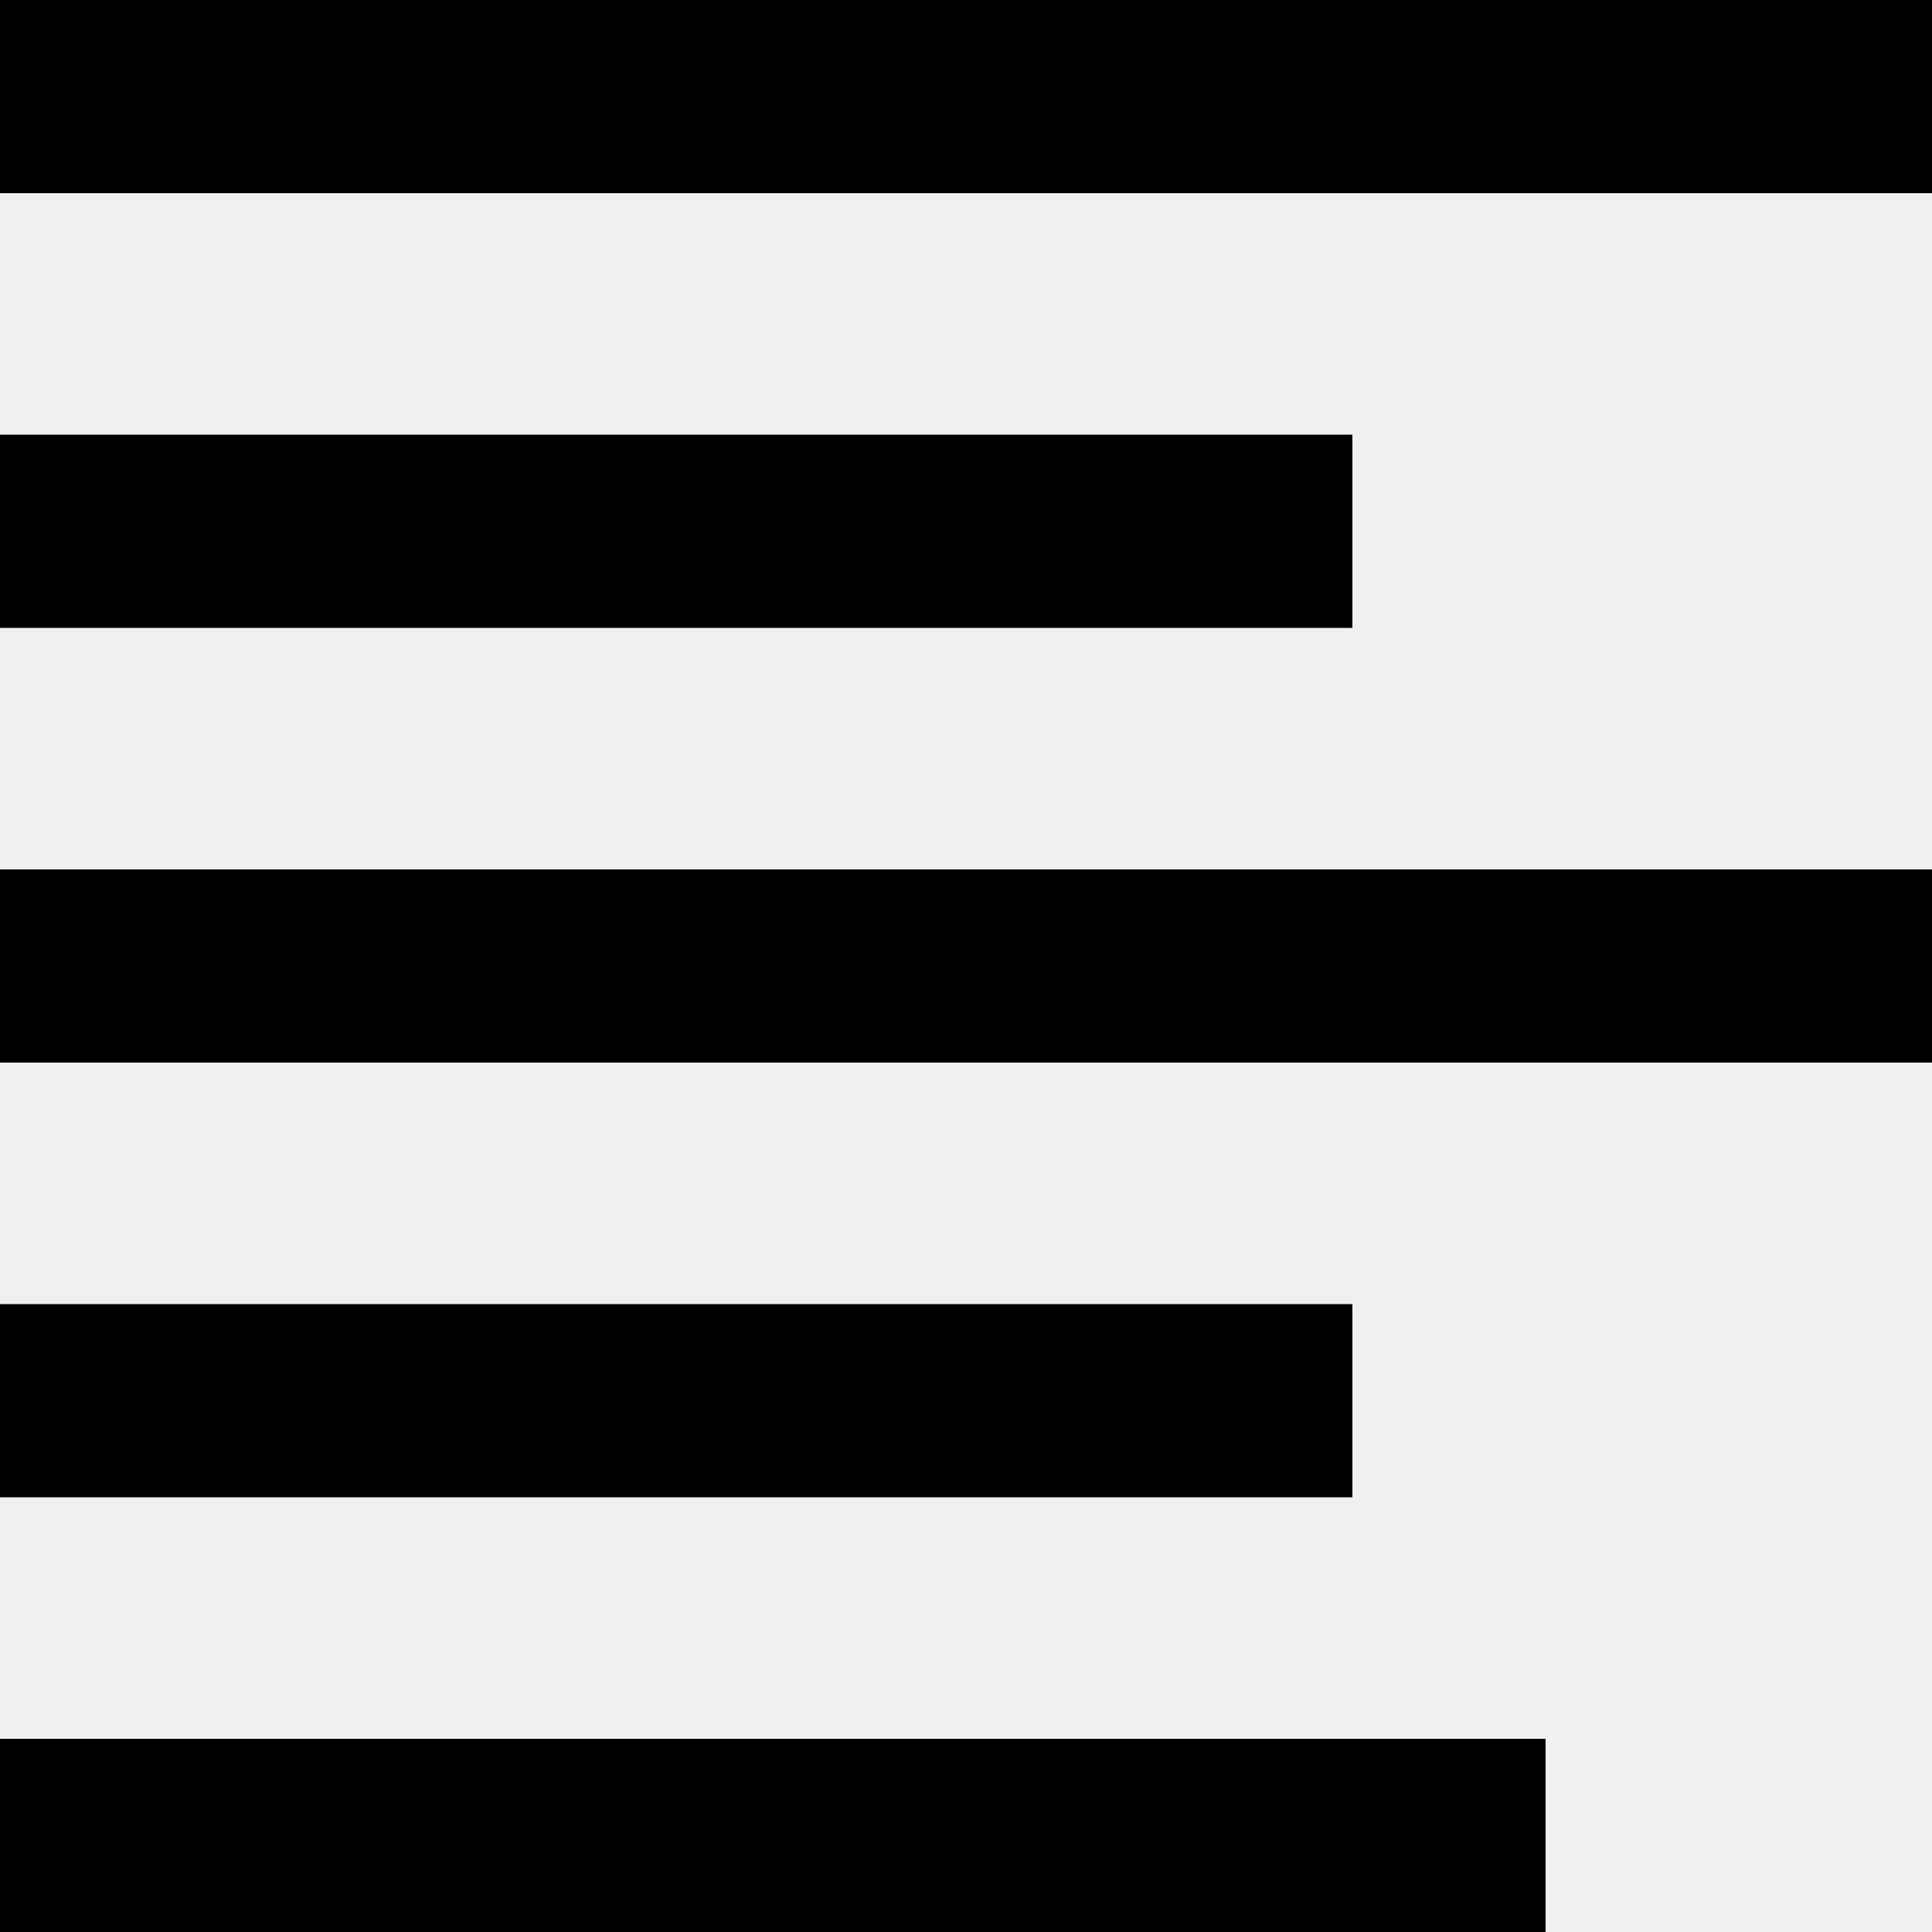
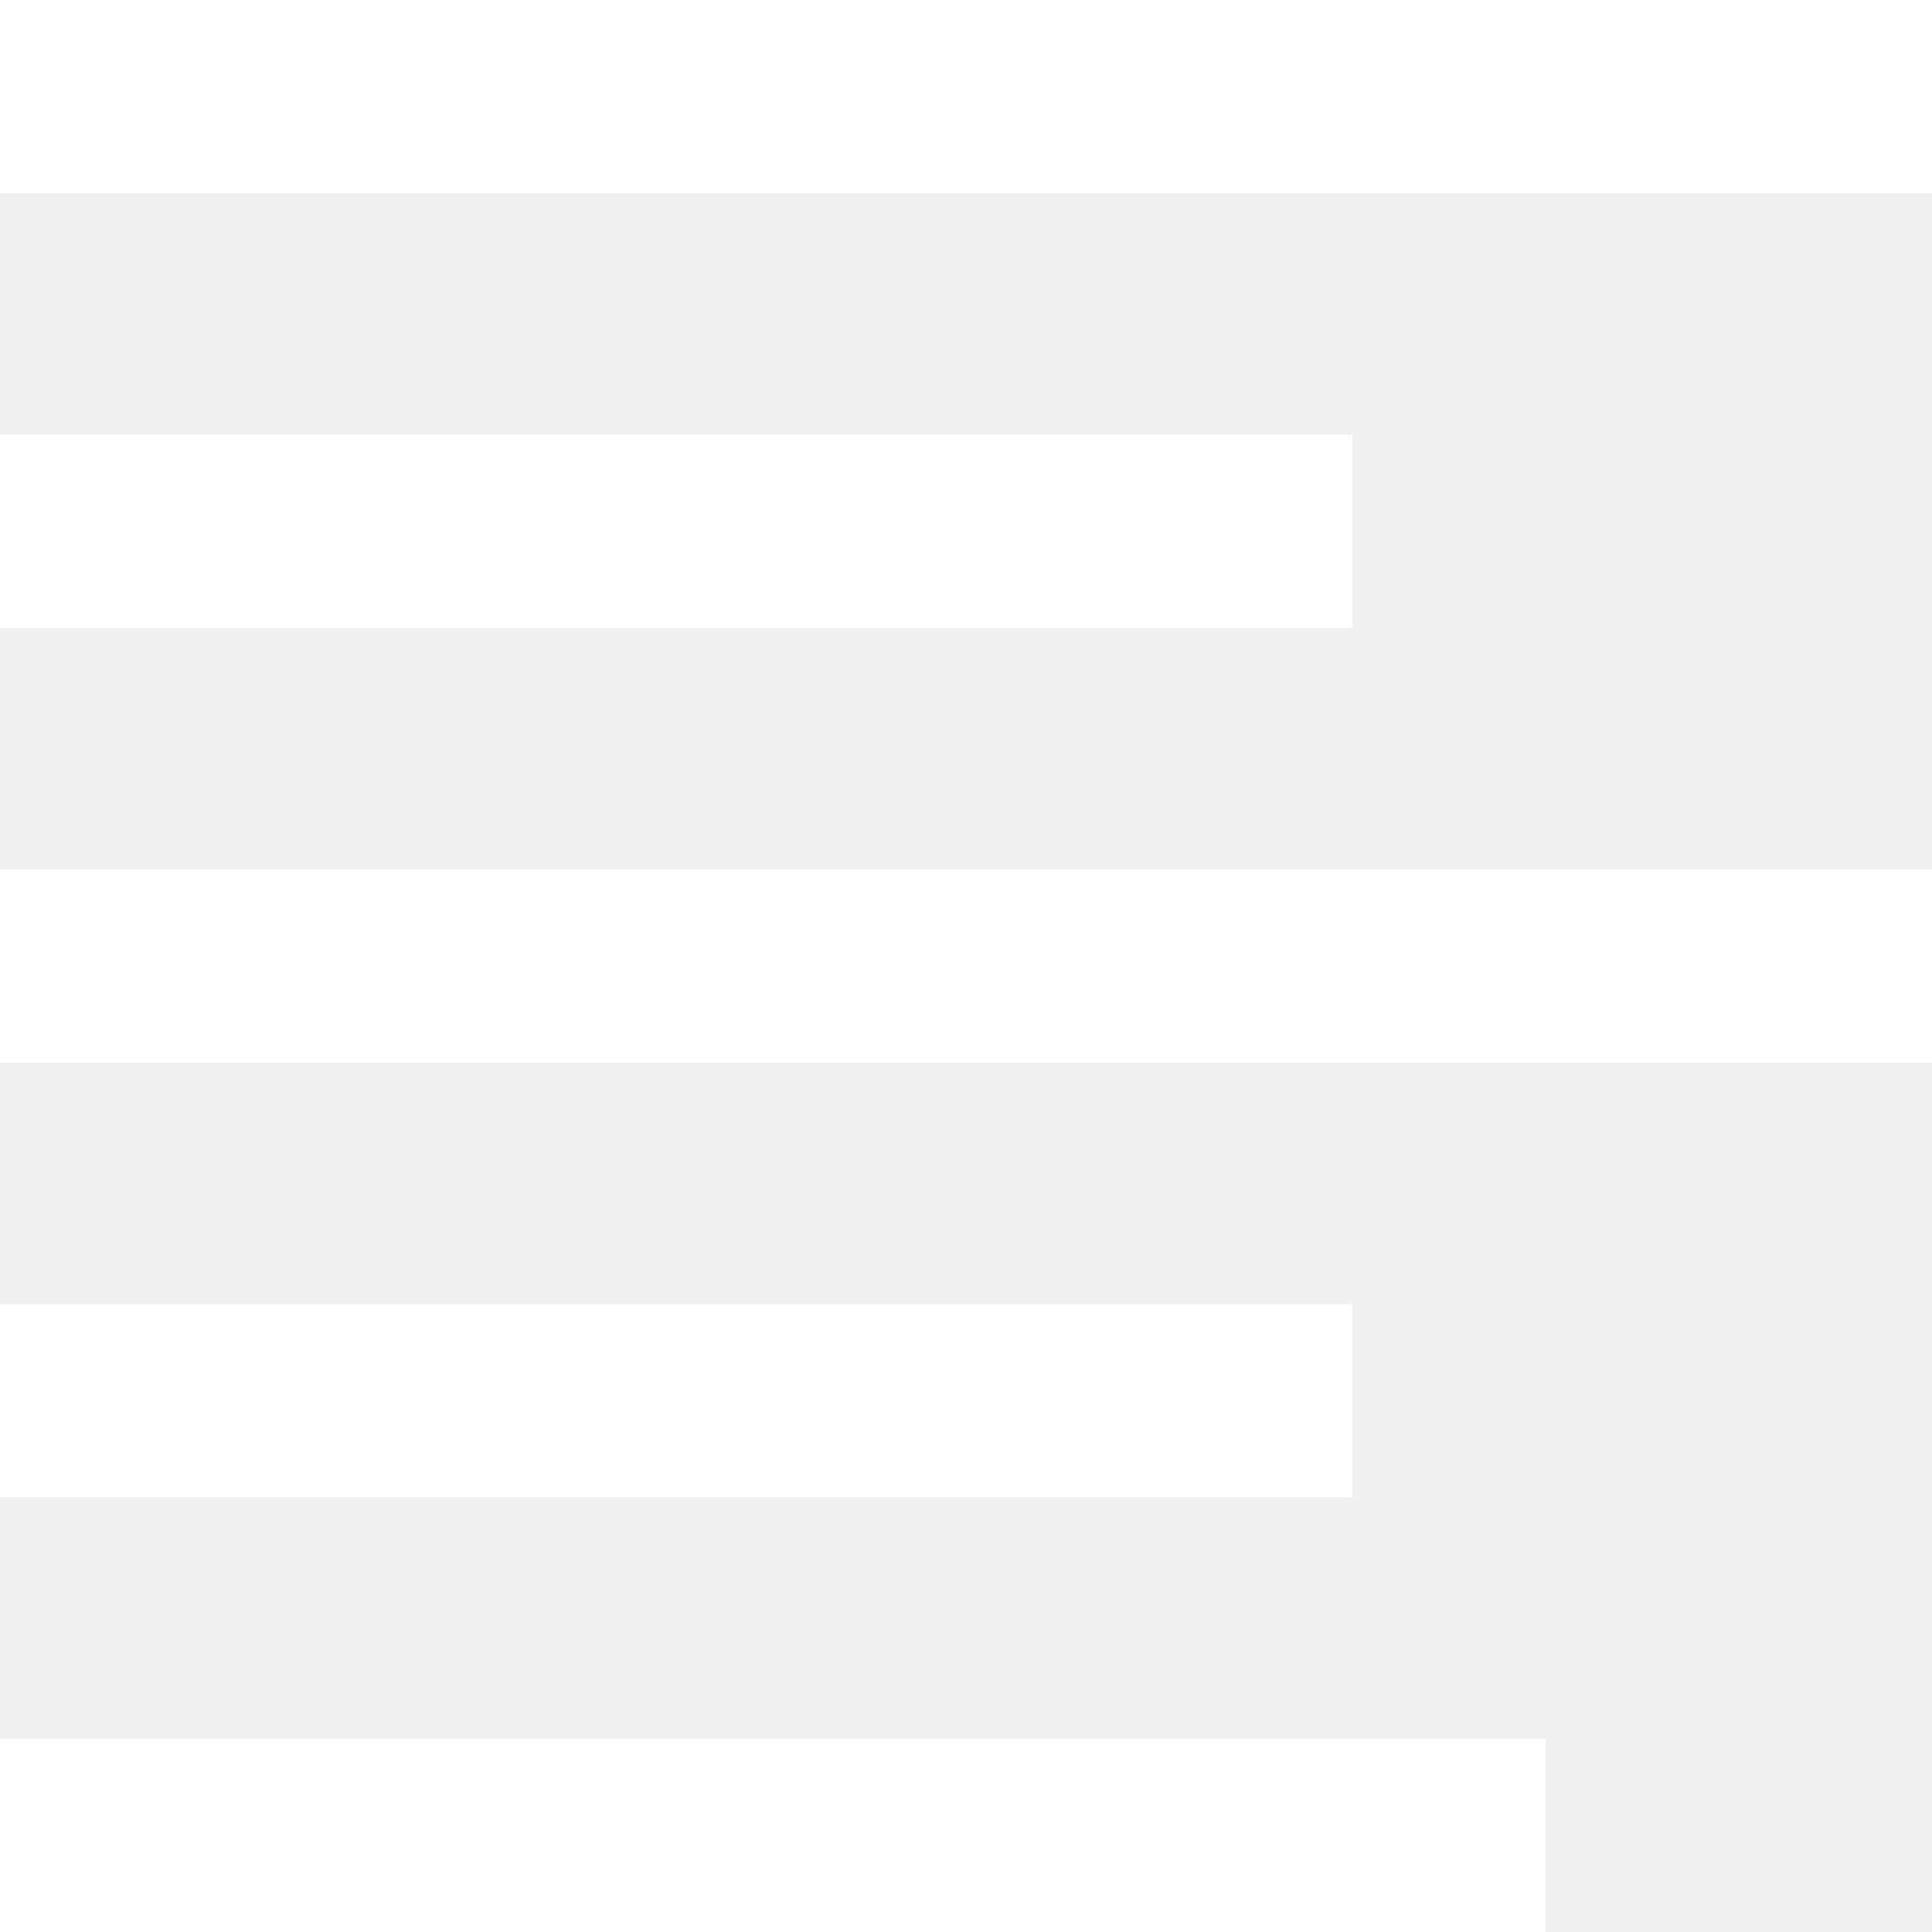
<svg xmlns="http://www.w3.org/2000/svg" width="50mm" height="50mm" viewBox="0 0 50 50" version="1.1" id="svg5">
  <defs id="defs2" />
  <g id="layer1">
-     <rect style="fill:#000000;fill-opacity:1;stroke-width:0.256" id="rect4128" width="50" height="5" x="0" y="-1.110223e-16" />
-     <rect style="fill:#000000;fill-opacity:1;stroke-width:0.214" id="rect4128-3" width="35" height="5" x="0" y="11.25" />
-     <rect style="fill:#000000;fill-opacity:1;stroke-width:0.256" id="rect4128-3-8" width="50" height="5" x="0" y="22.5" />
-     <rect style="fill:#000000;fill-opacity:1;stroke-width:0.214" id="rect4128-3-1" width="35" height="5" x="0" y="33.75" />
-     <rect style="fill:#000000;fill-opacity:1;stroke-width:0.229" id="rect4128-3-5" width="40" height="5" x="0" y="45" />
+     <rect style="fill:#ffffff;fill-opacity:1;stroke-width:0.256" id="rect4128" width="50" height="5" x="0" y="-1.110223e-16" />
+     <rect style="fill:#ffffff;fill-opacity:1;stroke-width:0.214" id="rect4128-3" width="35" height="5" x="0" y="11.25" />
+     <rect style="fill:#ffffff;fill-opacity:1;stroke-width:0.256" id="rect4128-3-8" width="50" height="5" x="0" y="22.5" />
+     <rect style="fill:#ffffff;fill-opacity:1;stroke-width:0.214" id="rect4128-3-1" width="35" height="5" x="0" y="33.75" />
+     <rect style="fill:#ffffff;fill-opacity:1;stroke-width:0.229" id="rect4128-3-5" width="40" height="5" x="0" y="45" />
  </g>
</svg>
